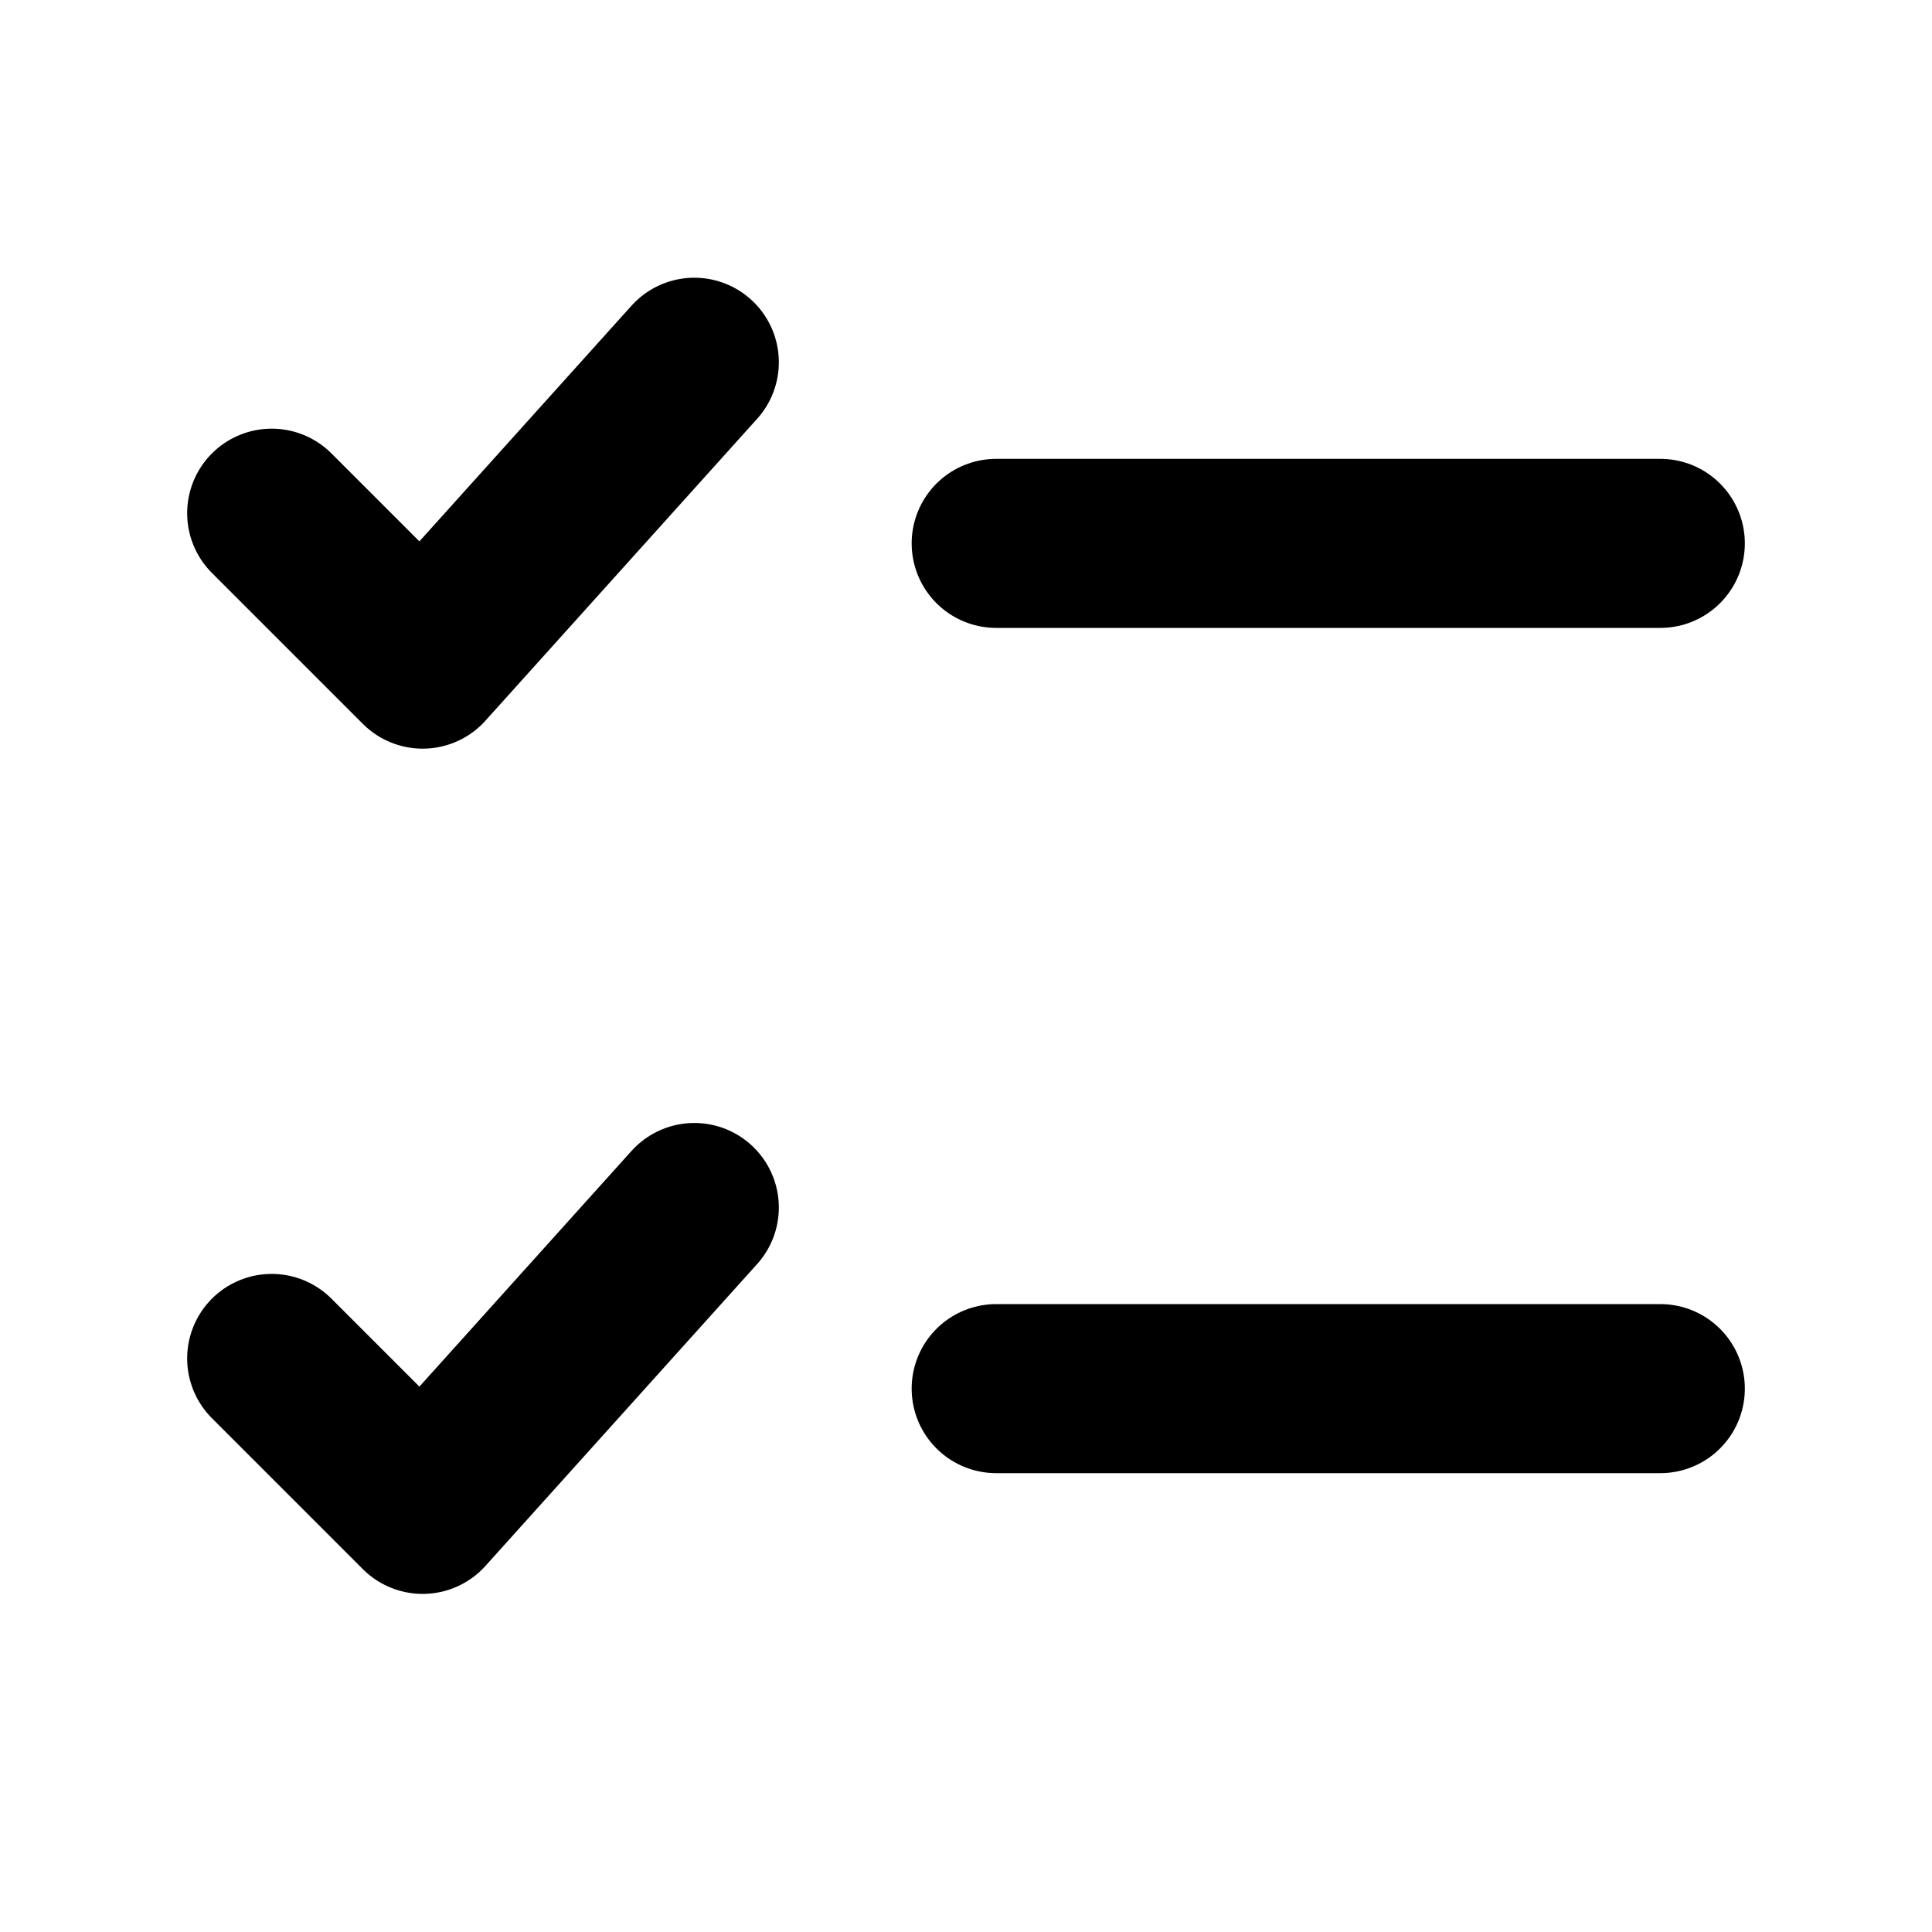
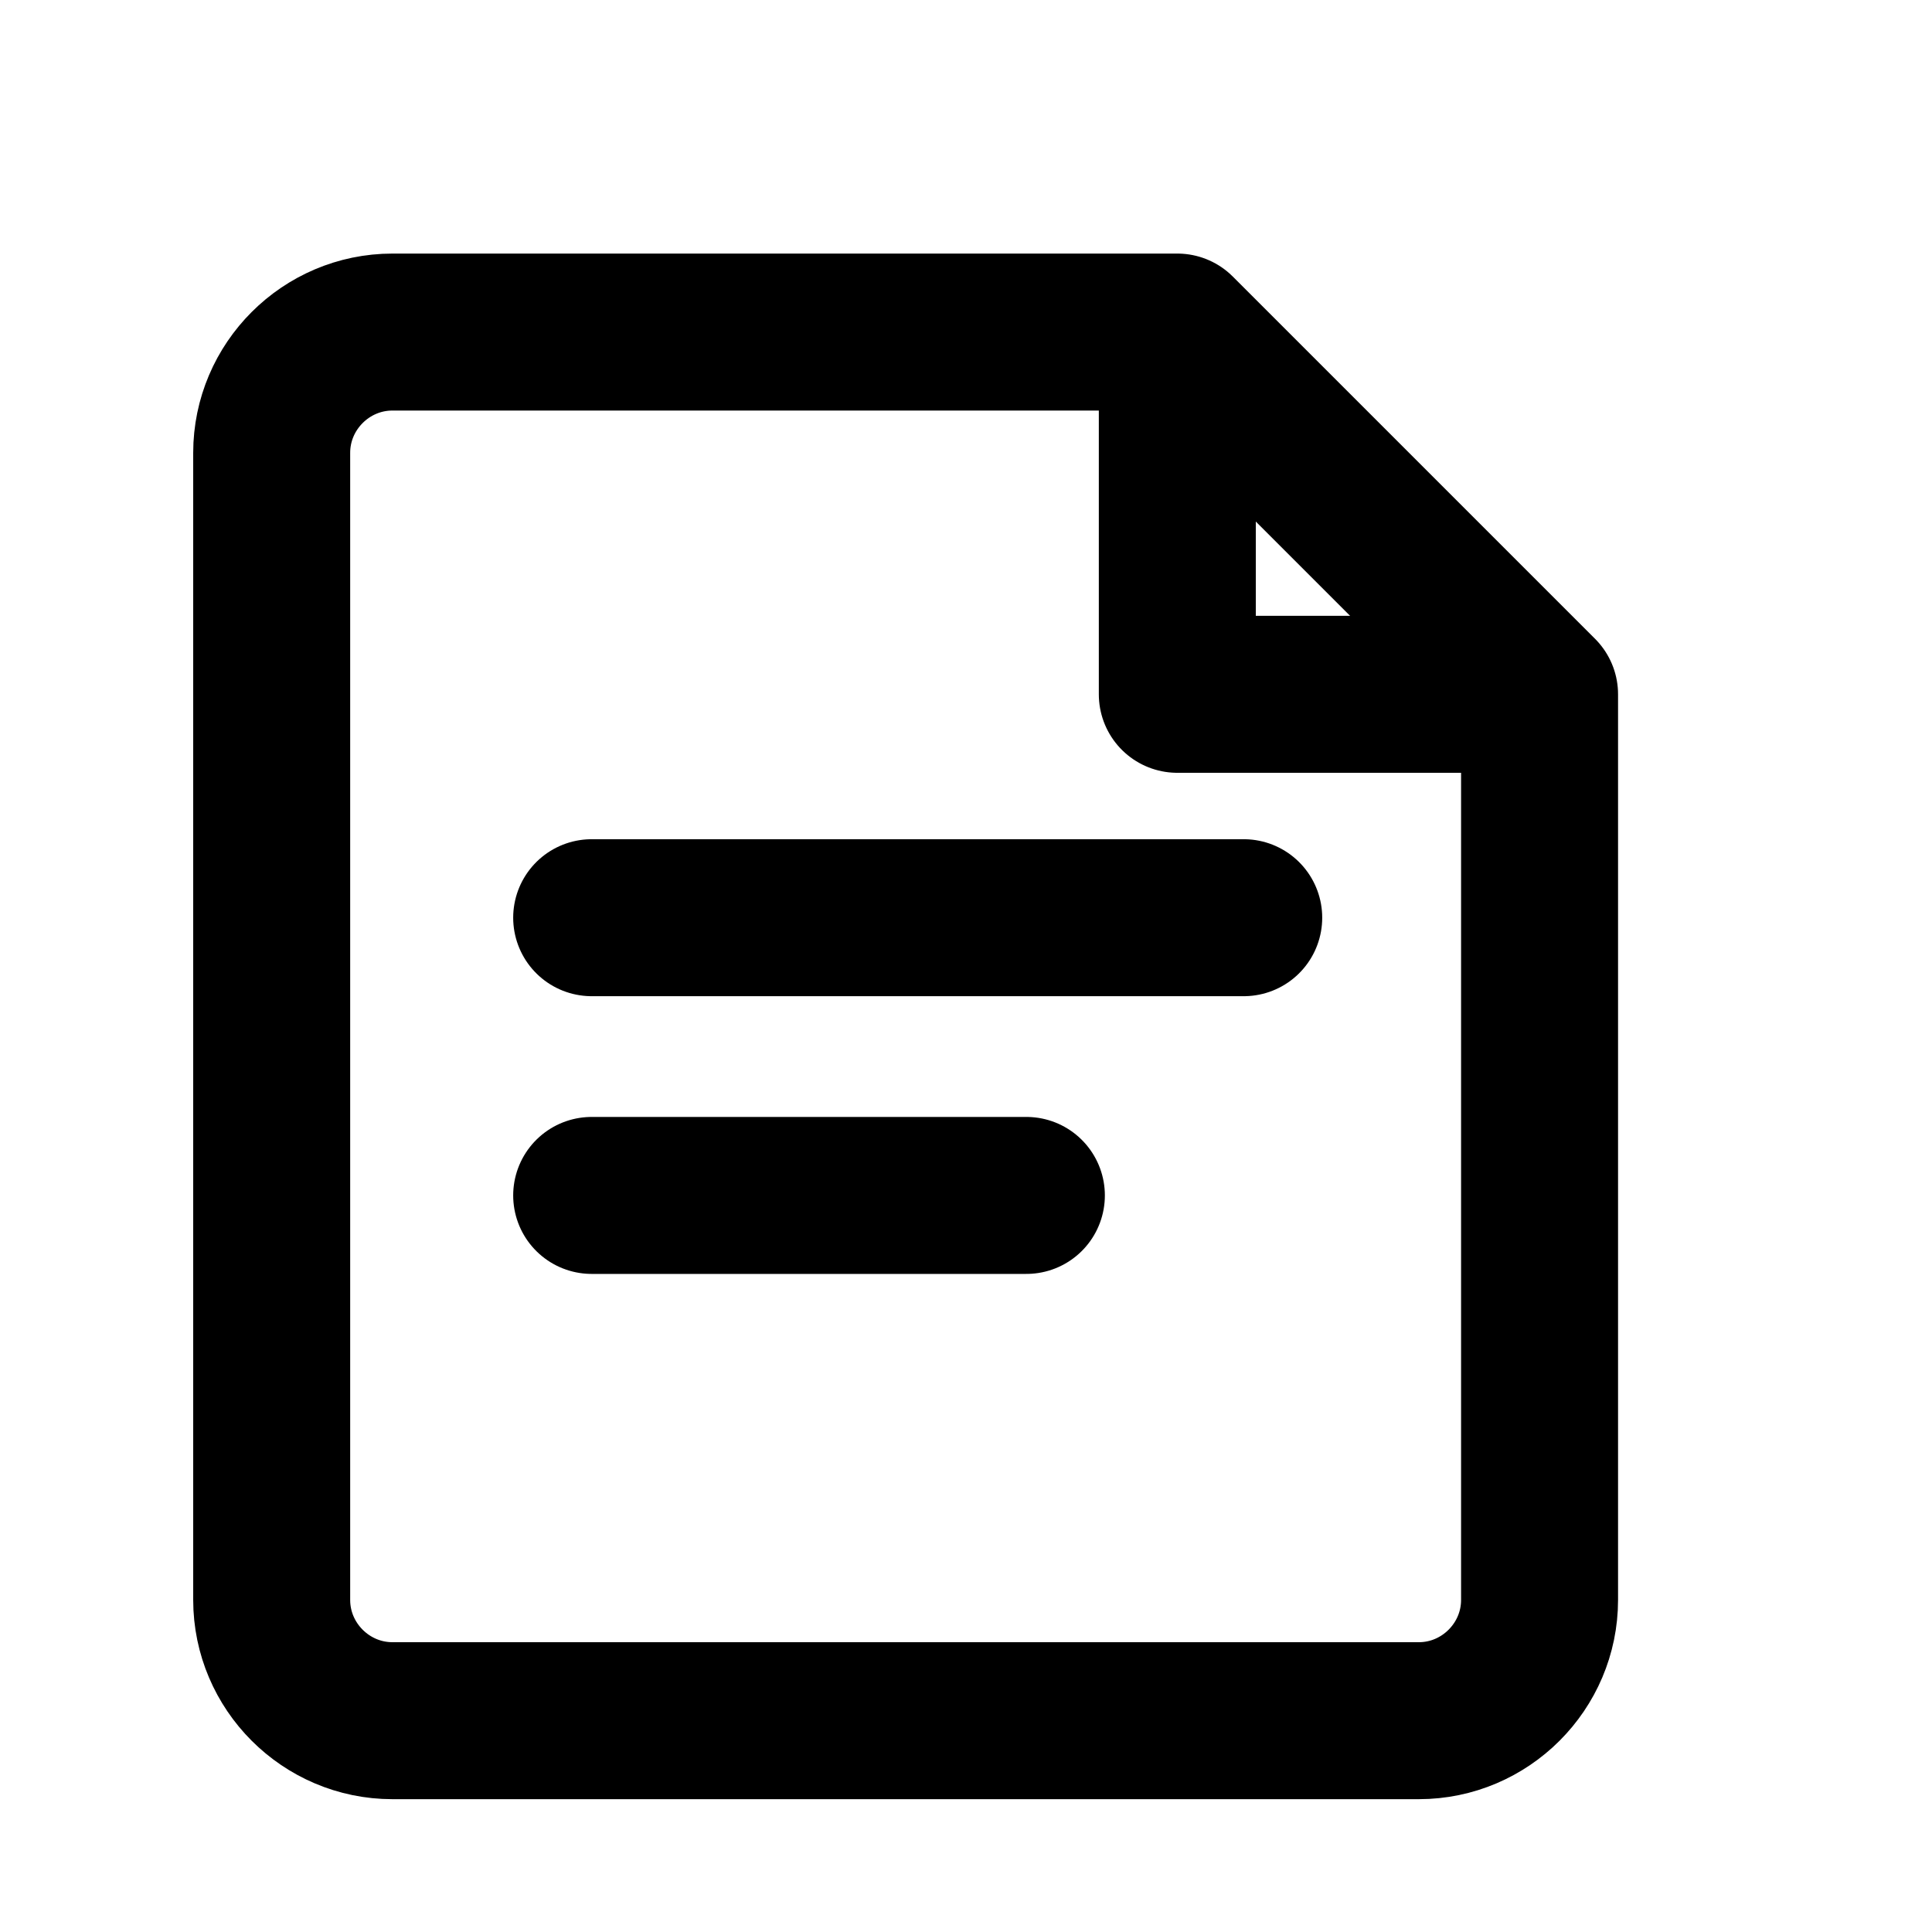
<svg xmlns="http://www.w3.org/2000/svg" width="16" height="16" viewBox="0 0 16 16" fill="none">
-   <path d="M2.25 4.25 3.5 5.5l2.25-2.5" stroke="currentColor" stroke-width="1.4" stroke-linecap="round" stroke-linejoin="round" />
-   <path d="M2.25 11.25 3.5 12.5l2.25-2.5" stroke="currentColor" stroke-width="1.4" stroke-linecap="round" stroke-linejoin="round" />
-   <path d="M8.25 4.5h5.5M8.25 11.5h5.5" stroke="currentColor" stroke-width="1.4" stroke-linecap="round" />
+   <path d="M3.25 2.75h6.5l3 3v7.5c0 .55-.45 1-1 1H3.25c-.55 0-1-.45-1-1V3.75c0-.55.45-1 1-1Z" stroke="currentColor" stroke-width="1.3" stroke-linejoin="round" />
+   <path d="M9.75 2.75v3h3" stroke="currentColor" stroke-width="1.3" stroke-linejoin="round" />
+   <path d="M4.9 7.6h5.4M4.9 9.9h3.6" stroke="currentColor" stroke-width="1.3" stroke-linecap="round" />
</svg>
